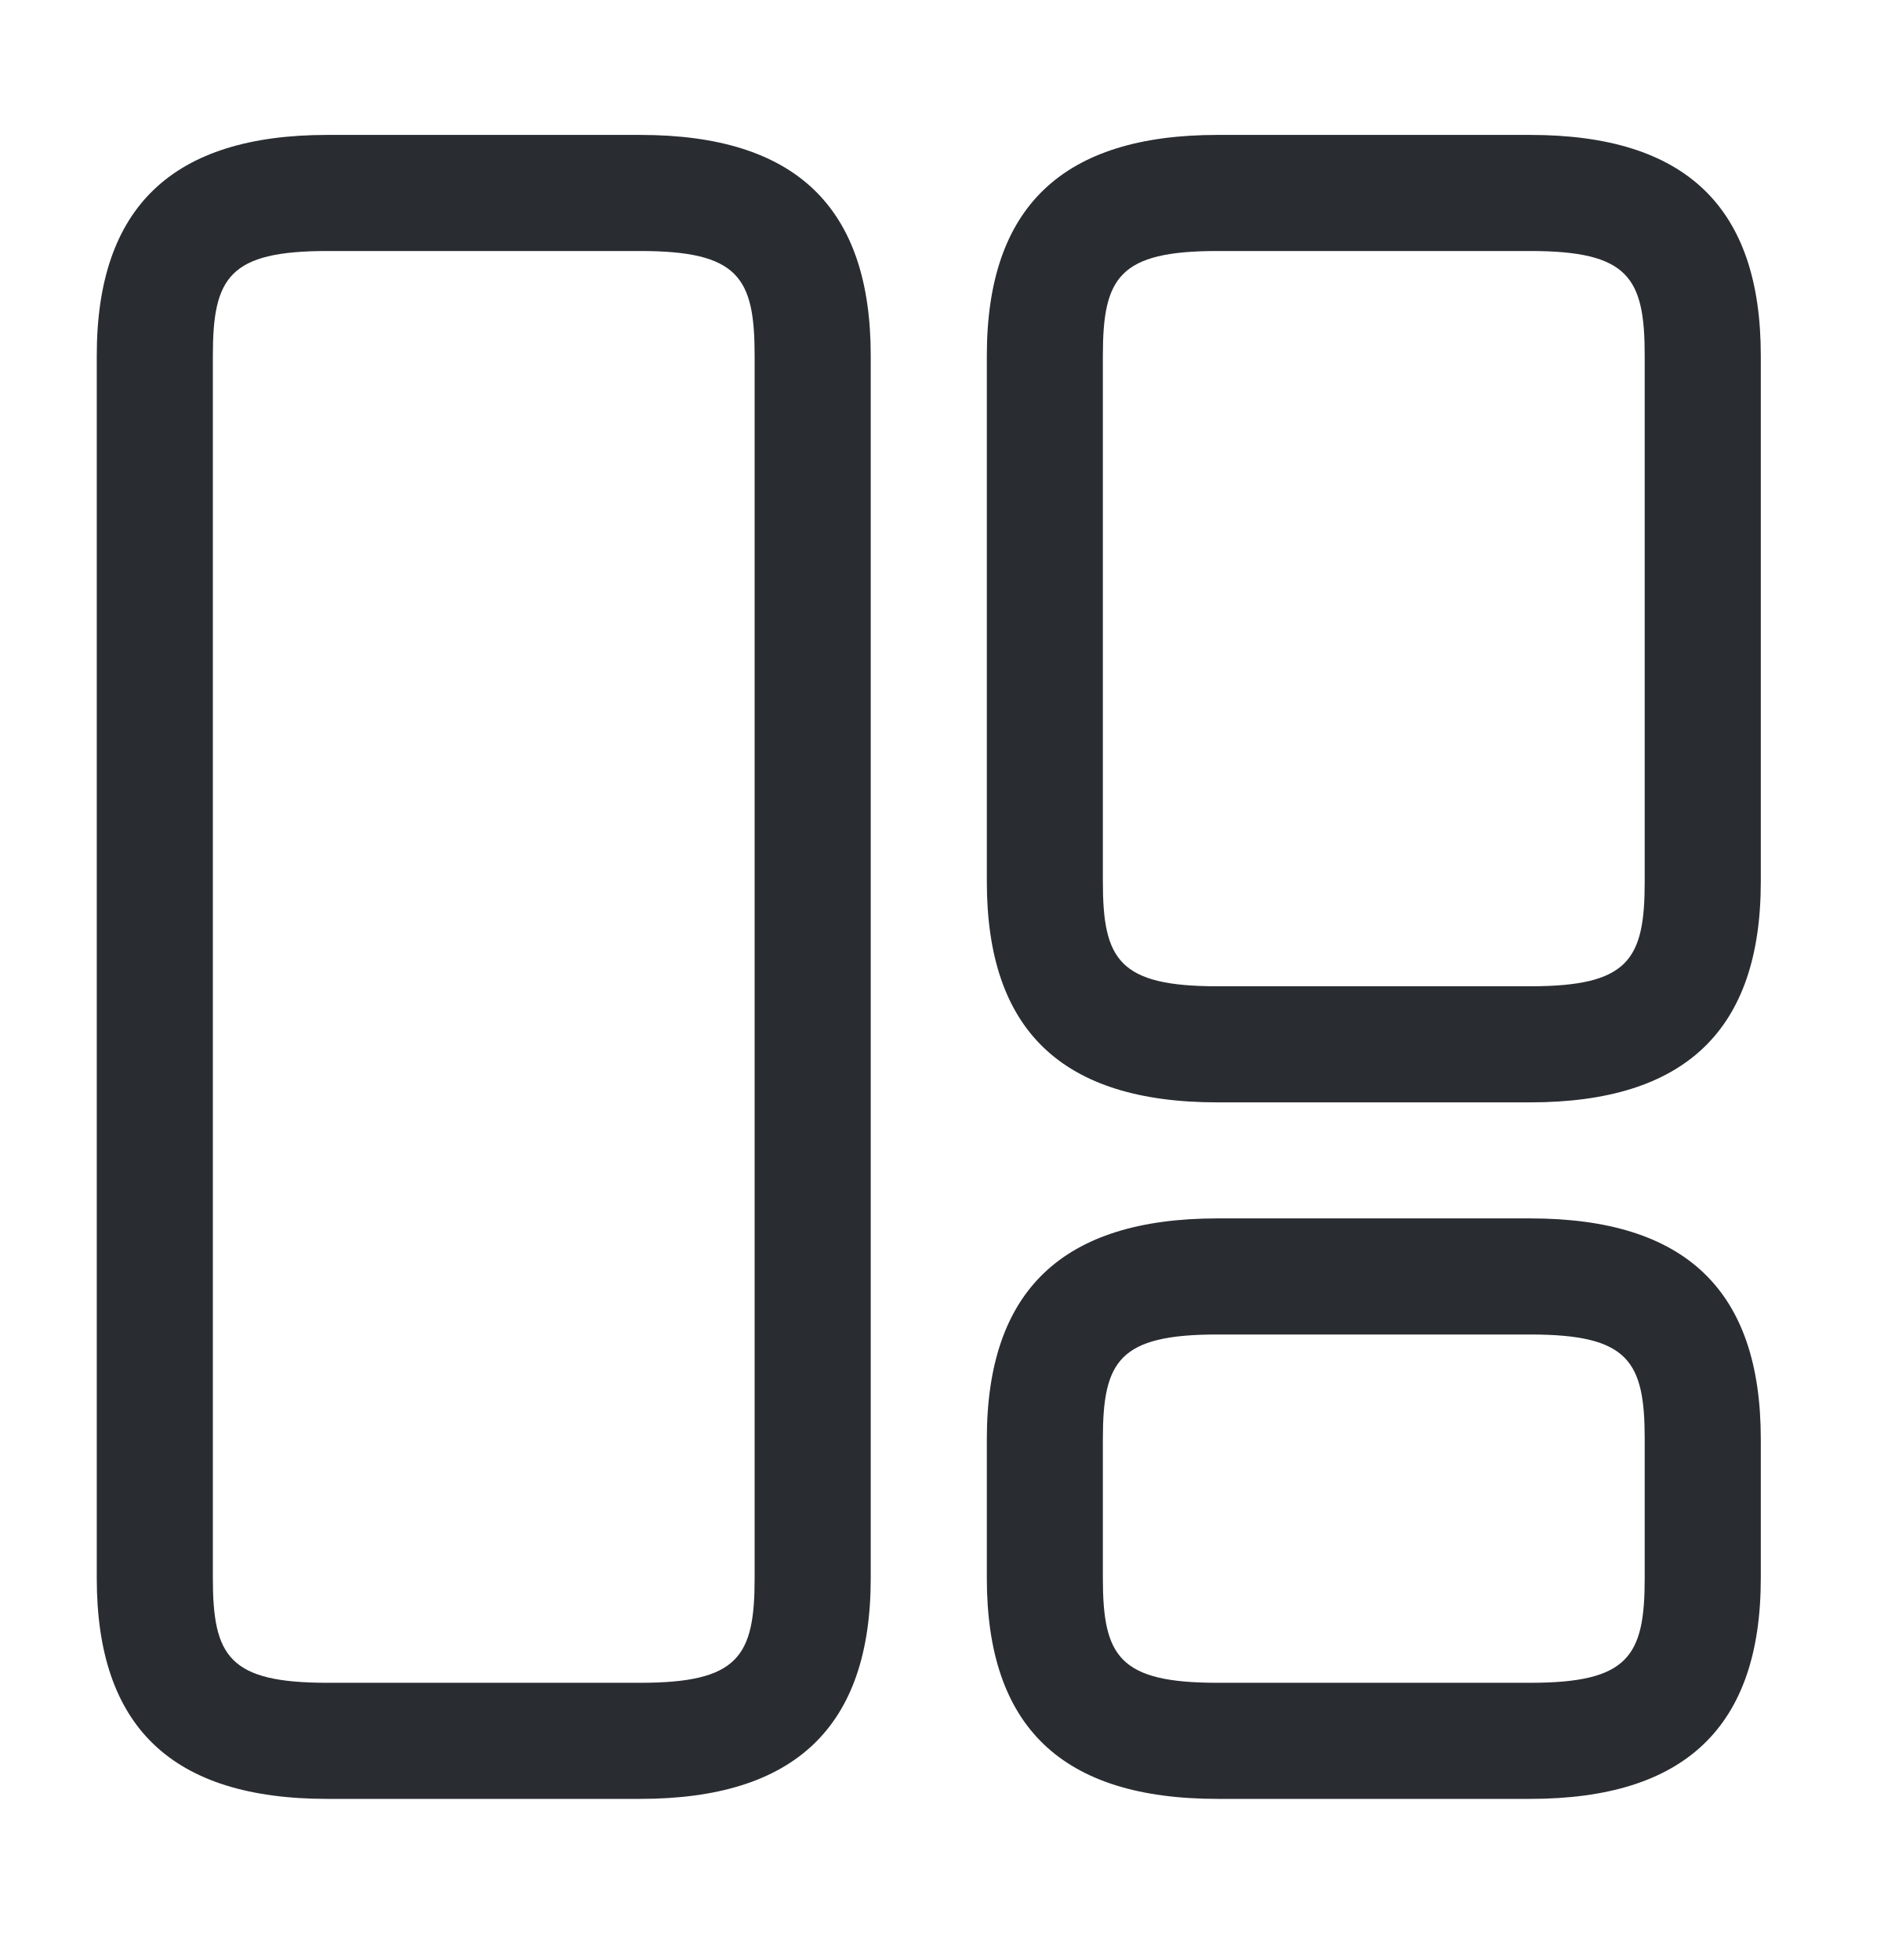
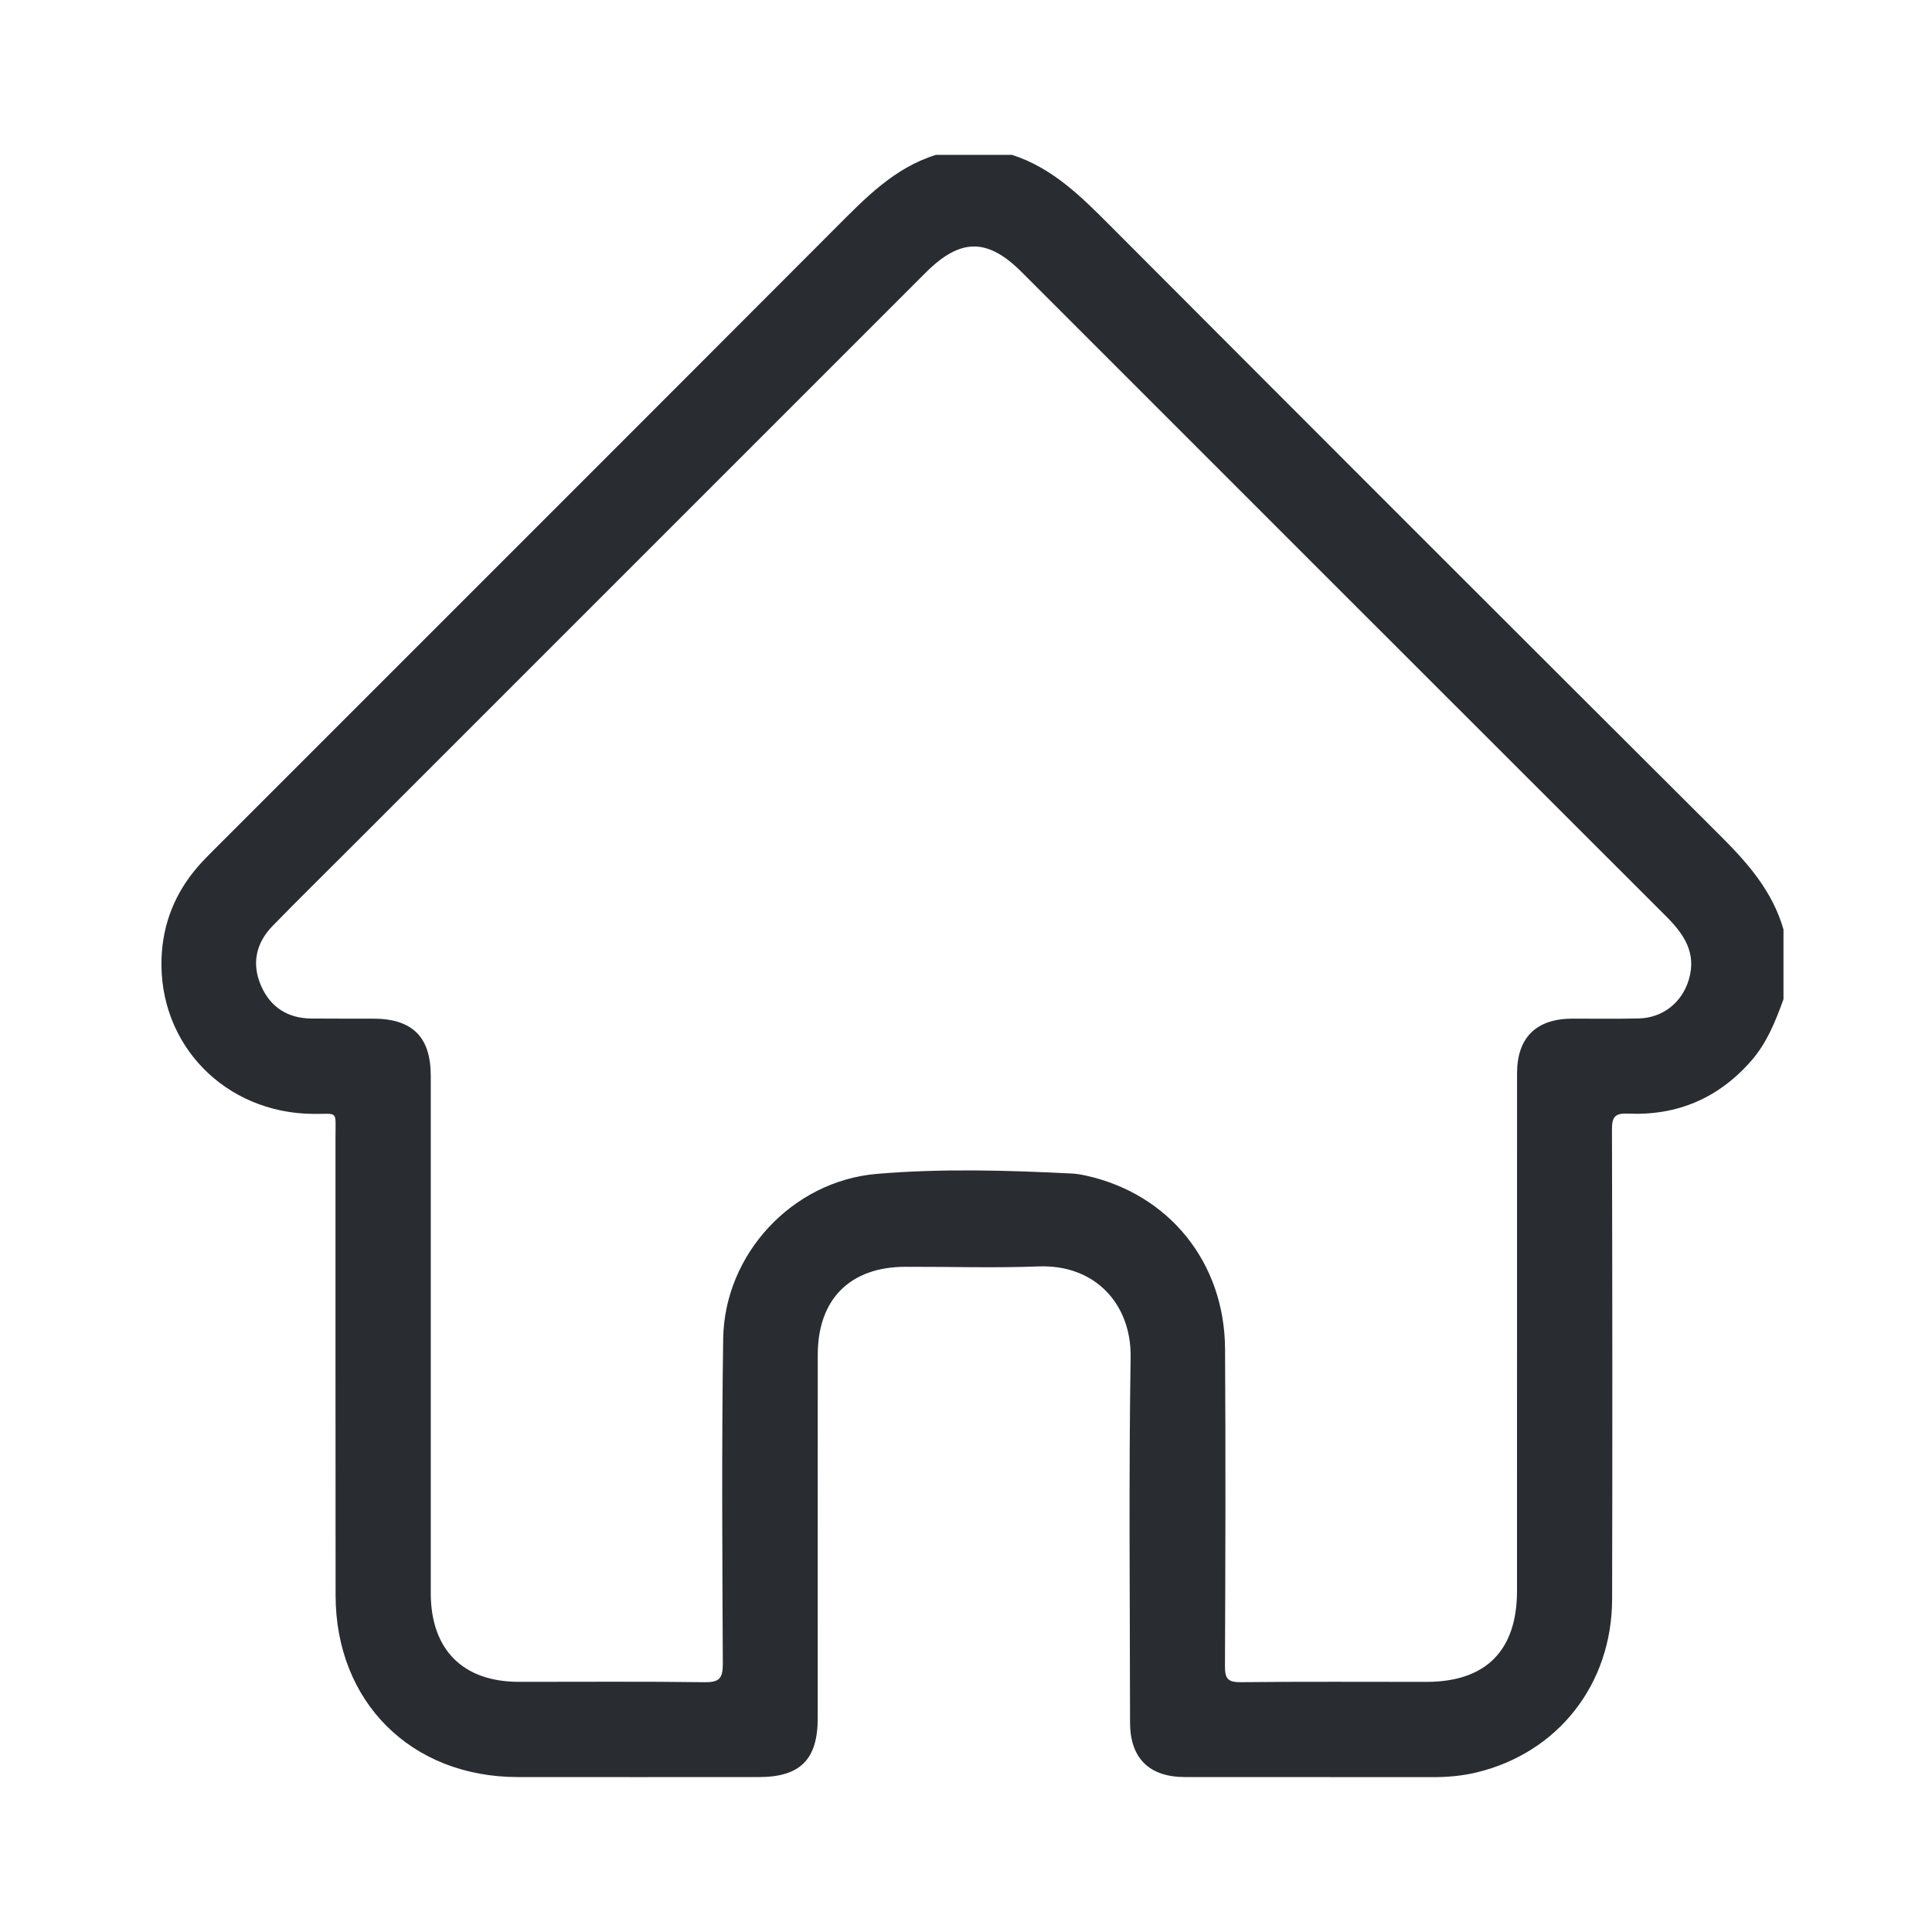
- <svg xmlns="http://www.w3.org/2000/svg" width="29" height="30" viewBox="0 0 29 30" fill="none">
-   <path d="M9.797 27.534H5.011C2.63 27.534 1.481 26.433 1.481 24.158V5.441C1.481 3.167 2.642 2.065 5.011 2.065H9.797C12.178 2.065 13.327 3.167 13.327 5.441V24.158C13.327 26.433 12.166 27.534 9.797 27.534ZM5.011 3.842C3.507 3.842 3.258 4.245 3.258 5.441V24.158C3.258 25.355 3.507 25.757 5.011 25.757H9.797C11.302 25.757 11.55 25.355 11.55 24.158V5.441C11.55 4.245 11.302 3.842 9.797 3.842H5.011Z" fill="#292D32" />
-   <path d="M23.419 16.873H18.634C16.253 16.873 15.104 15.771 15.104 13.496V5.441C15.104 3.167 16.264 2.065 18.634 2.065H23.419C25.8 2.065 26.95 3.167 26.95 5.441V13.496C26.95 15.771 25.789 16.873 23.419 16.873ZM18.634 3.842C17.129 3.842 16.88 4.245 16.88 5.441V13.496C16.88 14.693 17.129 15.096 18.634 15.096H23.419C24.924 15.096 25.173 14.693 25.173 13.496V5.441C25.173 4.245 24.924 3.842 23.419 3.842H18.634Z" fill="#292D32" />
-   <path d="M23.419 27.534H18.634C16.253 27.534 15.104 26.432 15.104 24.157V22.025C15.104 19.751 16.264 18.649 18.634 18.649H23.419C25.8 18.649 26.95 19.751 26.95 22.025V24.157C26.95 26.432 25.789 27.534 23.419 27.534ZM18.634 20.426C17.129 20.426 16.88 20.829 16.88 22.025V24.157C16.88 25.354 17.129 25.757 18.634 25.757H23.419C24.924 25.757 25.173 25.354 25.173 24.157V22.025C25.173 20.829 24.924 20.426 23.419 20.426H18.634Z" fill="#292D32" />
+ <svg xmlns="http://www.w3.org/2000/svg" version="1.1" viewBox="0 0 1000 1000">
+   <g>
+     <g id="_Слой_1" data-name="Слой_1">
+       <path d="M923.11,517.25c-4.1,11.33-8.52,22.48-16.61,31.75-16.94,19.42-38.37,28.57-64.01,27.4-6.59-.3-8.16,1.81-8.14,8.2.21,81.05.28,162.11.08,243.16-.11,44.07-28.05,79.48-70.11,89.64-7.47,1.8-15.08,2.46-22.79,2.45-42.72-.06-85.43,0-128.15-.04-18.58-.01-28.46-9.77-28.47-28.3-.05-62.98-.7-125.97.3-188.94.44-27.47-18.29-48.18-47.62-47.07-22.97.87-46,.12-69,.19-28.64.08-45.3,16.79-45.32,45.53-.05,62.71,0,125.41-.02,188.12,0,21.4-9.08,30.46-30.45,30.47-41.62,0-83.24.05-124.87,0-55.16-.08-94.16-38.9-94.23-94.01-.11-79.14,0-158.27-.05-237.41,0-13.93,1.58-11.72-11.6-11.84-45.66-.4-80.26-35.97-78.42-81.03.73-17.81,7.15-33.57,18.88-47.06,2.69-3.1,5.61-6,8.51-8.91,107.07-107.08,214.2-214.1,321.17-321.29,15.47-15.5,30.48-31.33,52.22-38.09h39.44c20.77,6.67,35.58,21.4,50.51,36.37,105.28,105.57,210.69,211.01,316.3,316.25,14.15,14.1,26.86,28.7,32.47,48.31v36.15ZM222.96,692.29c0,44.09-.02,88.17,0,132.26.02,29.28,16.57,45.95,45.62,45.97,32.04.02,64.08-.25,96.11.19,7.56.1,9.47-1.97,9.44-9.46-.26-56.13-.64-112.28.19-168.4.65-43.73,35.81-81.55,79.47-85.25,33.54-2.84,67.28-1.87,100.93-.19,2.45.12,4.9.54,7.3,1.07,43.02,9.46,71.8,44.87,72.07,89.66.33,54.76.19,109.53-.05,164.3-.03,6.34,1.48,8.33,8.1,8.26,32.03-.36,64.07-.15,96.11-.16,30.83,0,46.95-16.18,46.95-47.14,0-89.27-.01-178.54.02-267.81,0-18.5,9.88-28.26,28.47-28.34,11.5-.05,23.01.17,34.5-.1,12.46-.29,22.45-8.24,25.97-20.19,4.07-13.78-2.57-23.48-11.8-32.7-111.22-111.06-222.34-222.23-333.48-333.37-17.83-17.83-31.77-17.74-49.81.29-98.95,98.94-197.89,197.88-296.83,296.83-13.75,13.75-27.63,27.37-41.19,41.3-8.66,8.9-10.88,19.63-5.87,31.04,4.83,11.01,13.77,16.71,25.92,16.84,10.68.11,21.36.03,32.04.05,20.28.04,29.8,9.43,29.82,29.51.03,45.18,0,90.36,0,135.55Z" fill="#292D32" />
+     </g>
+   </g>
</svg>
